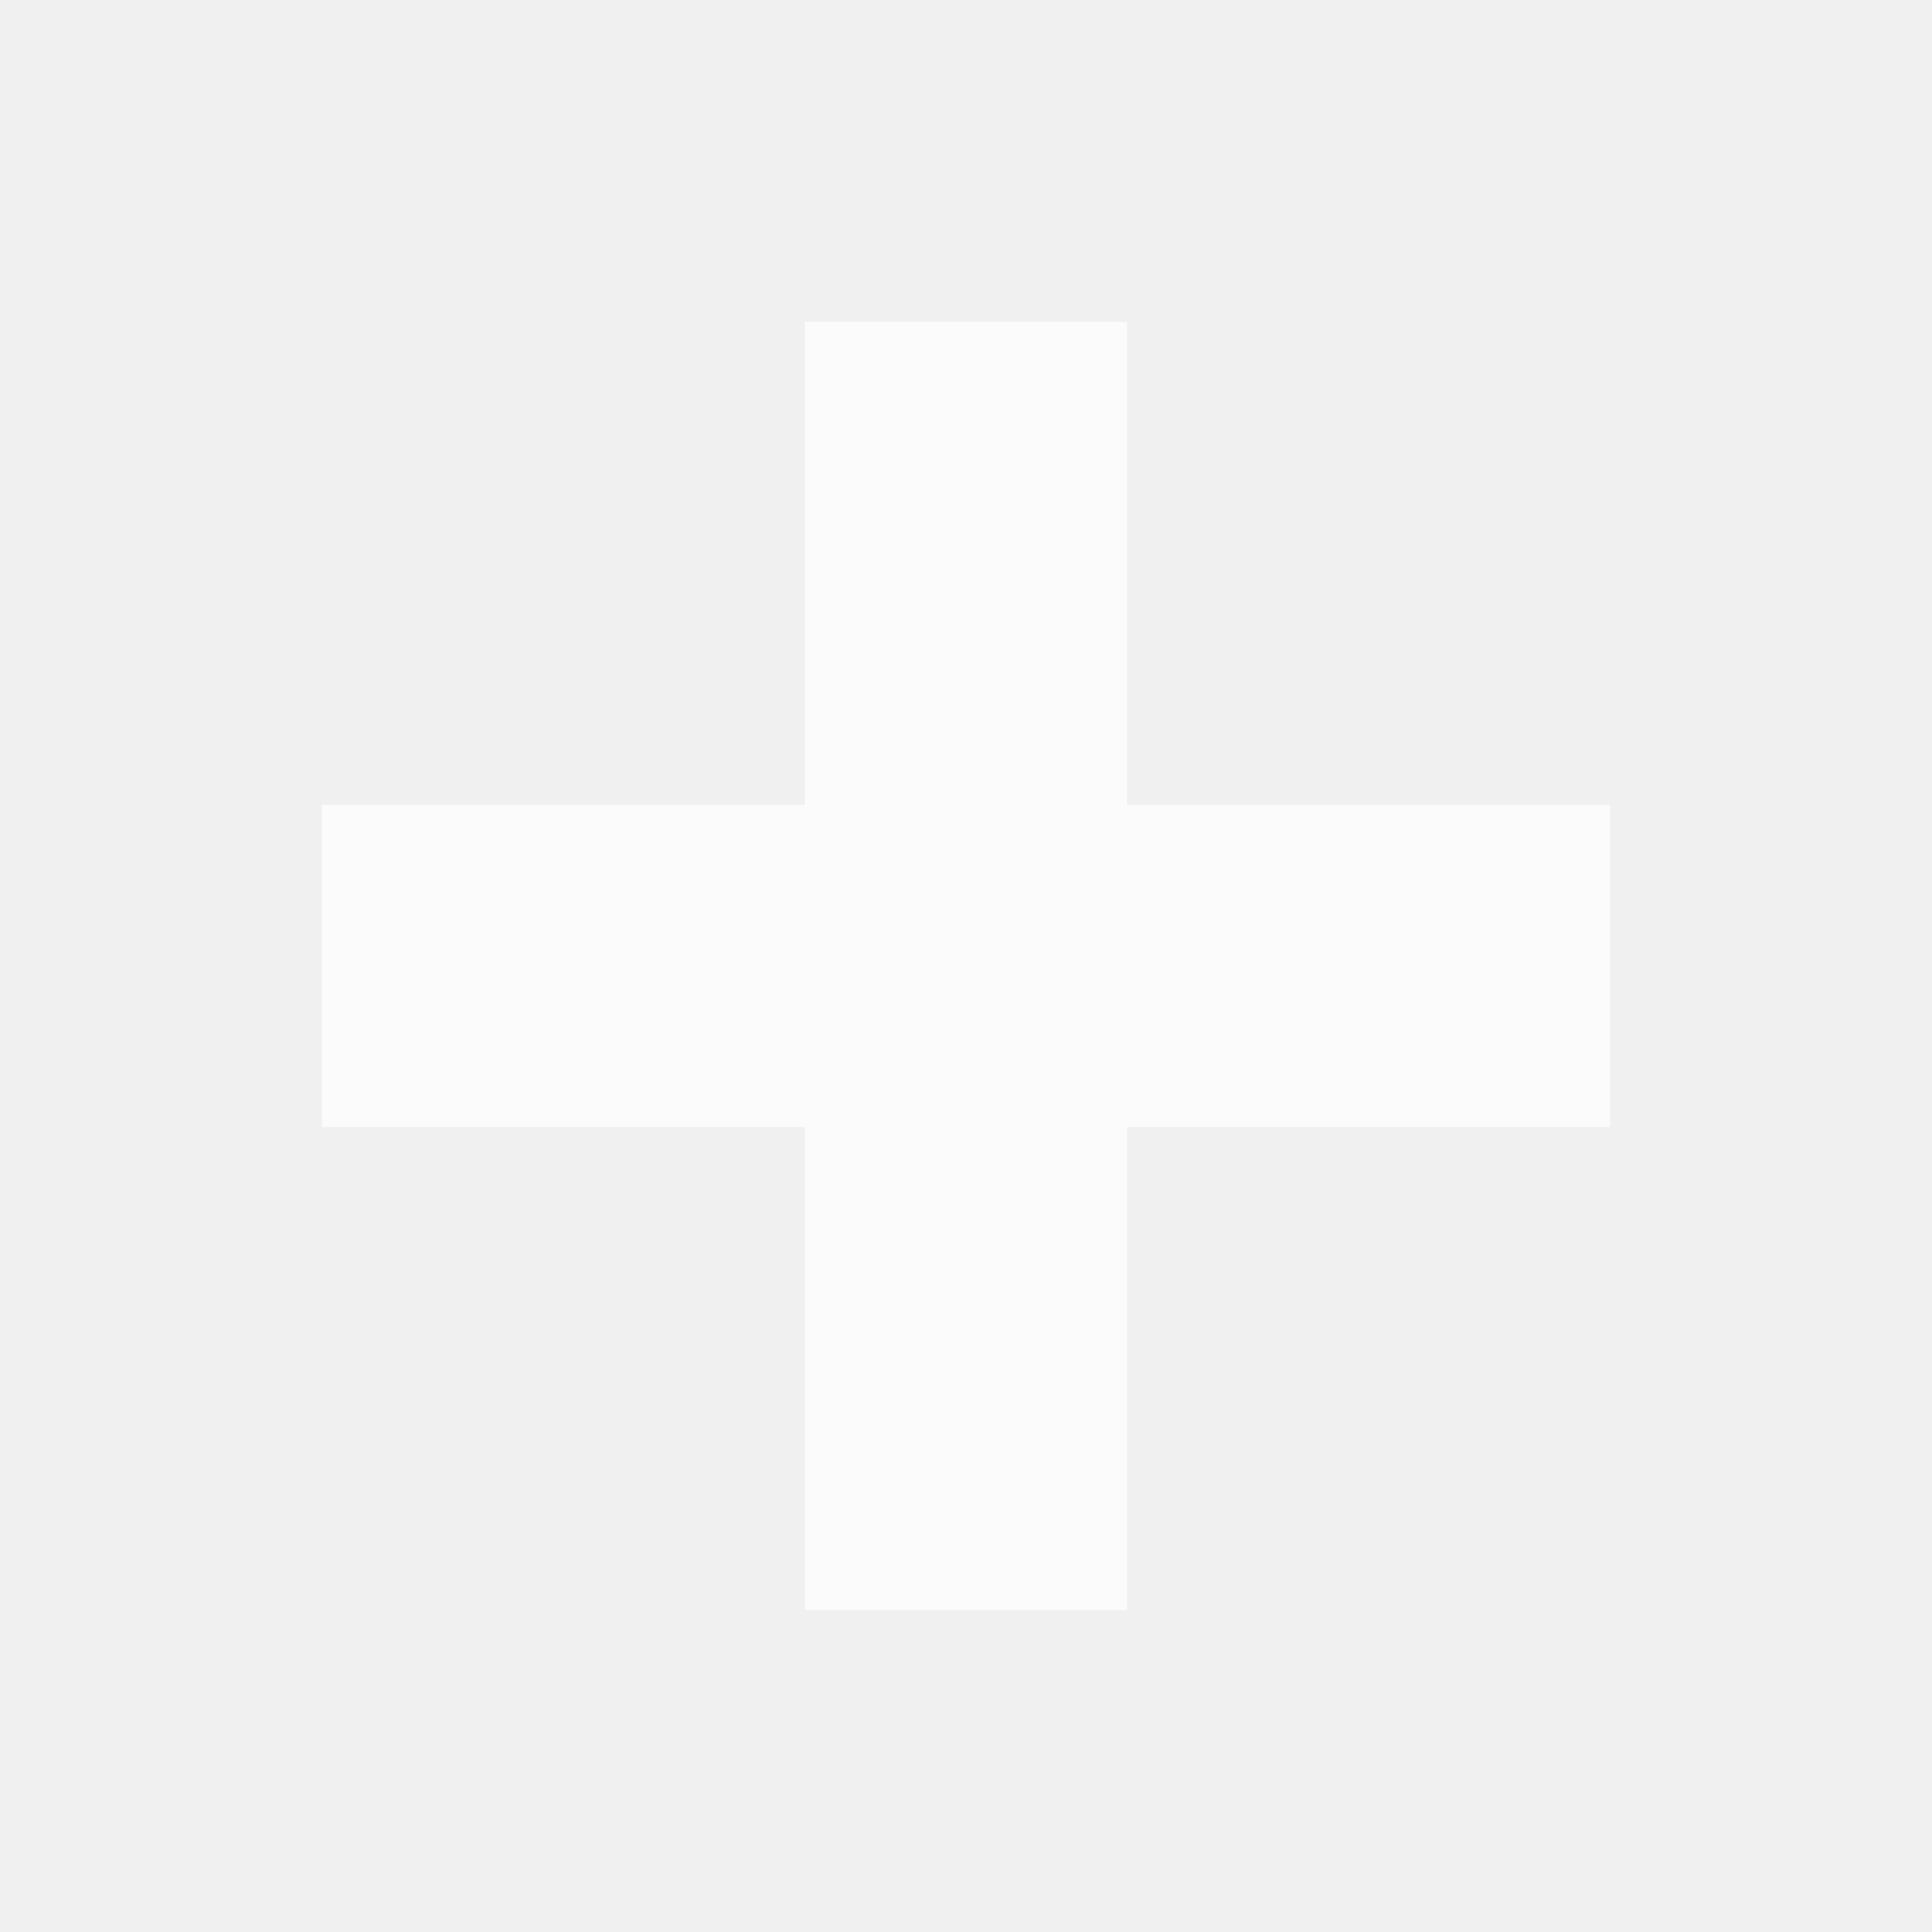
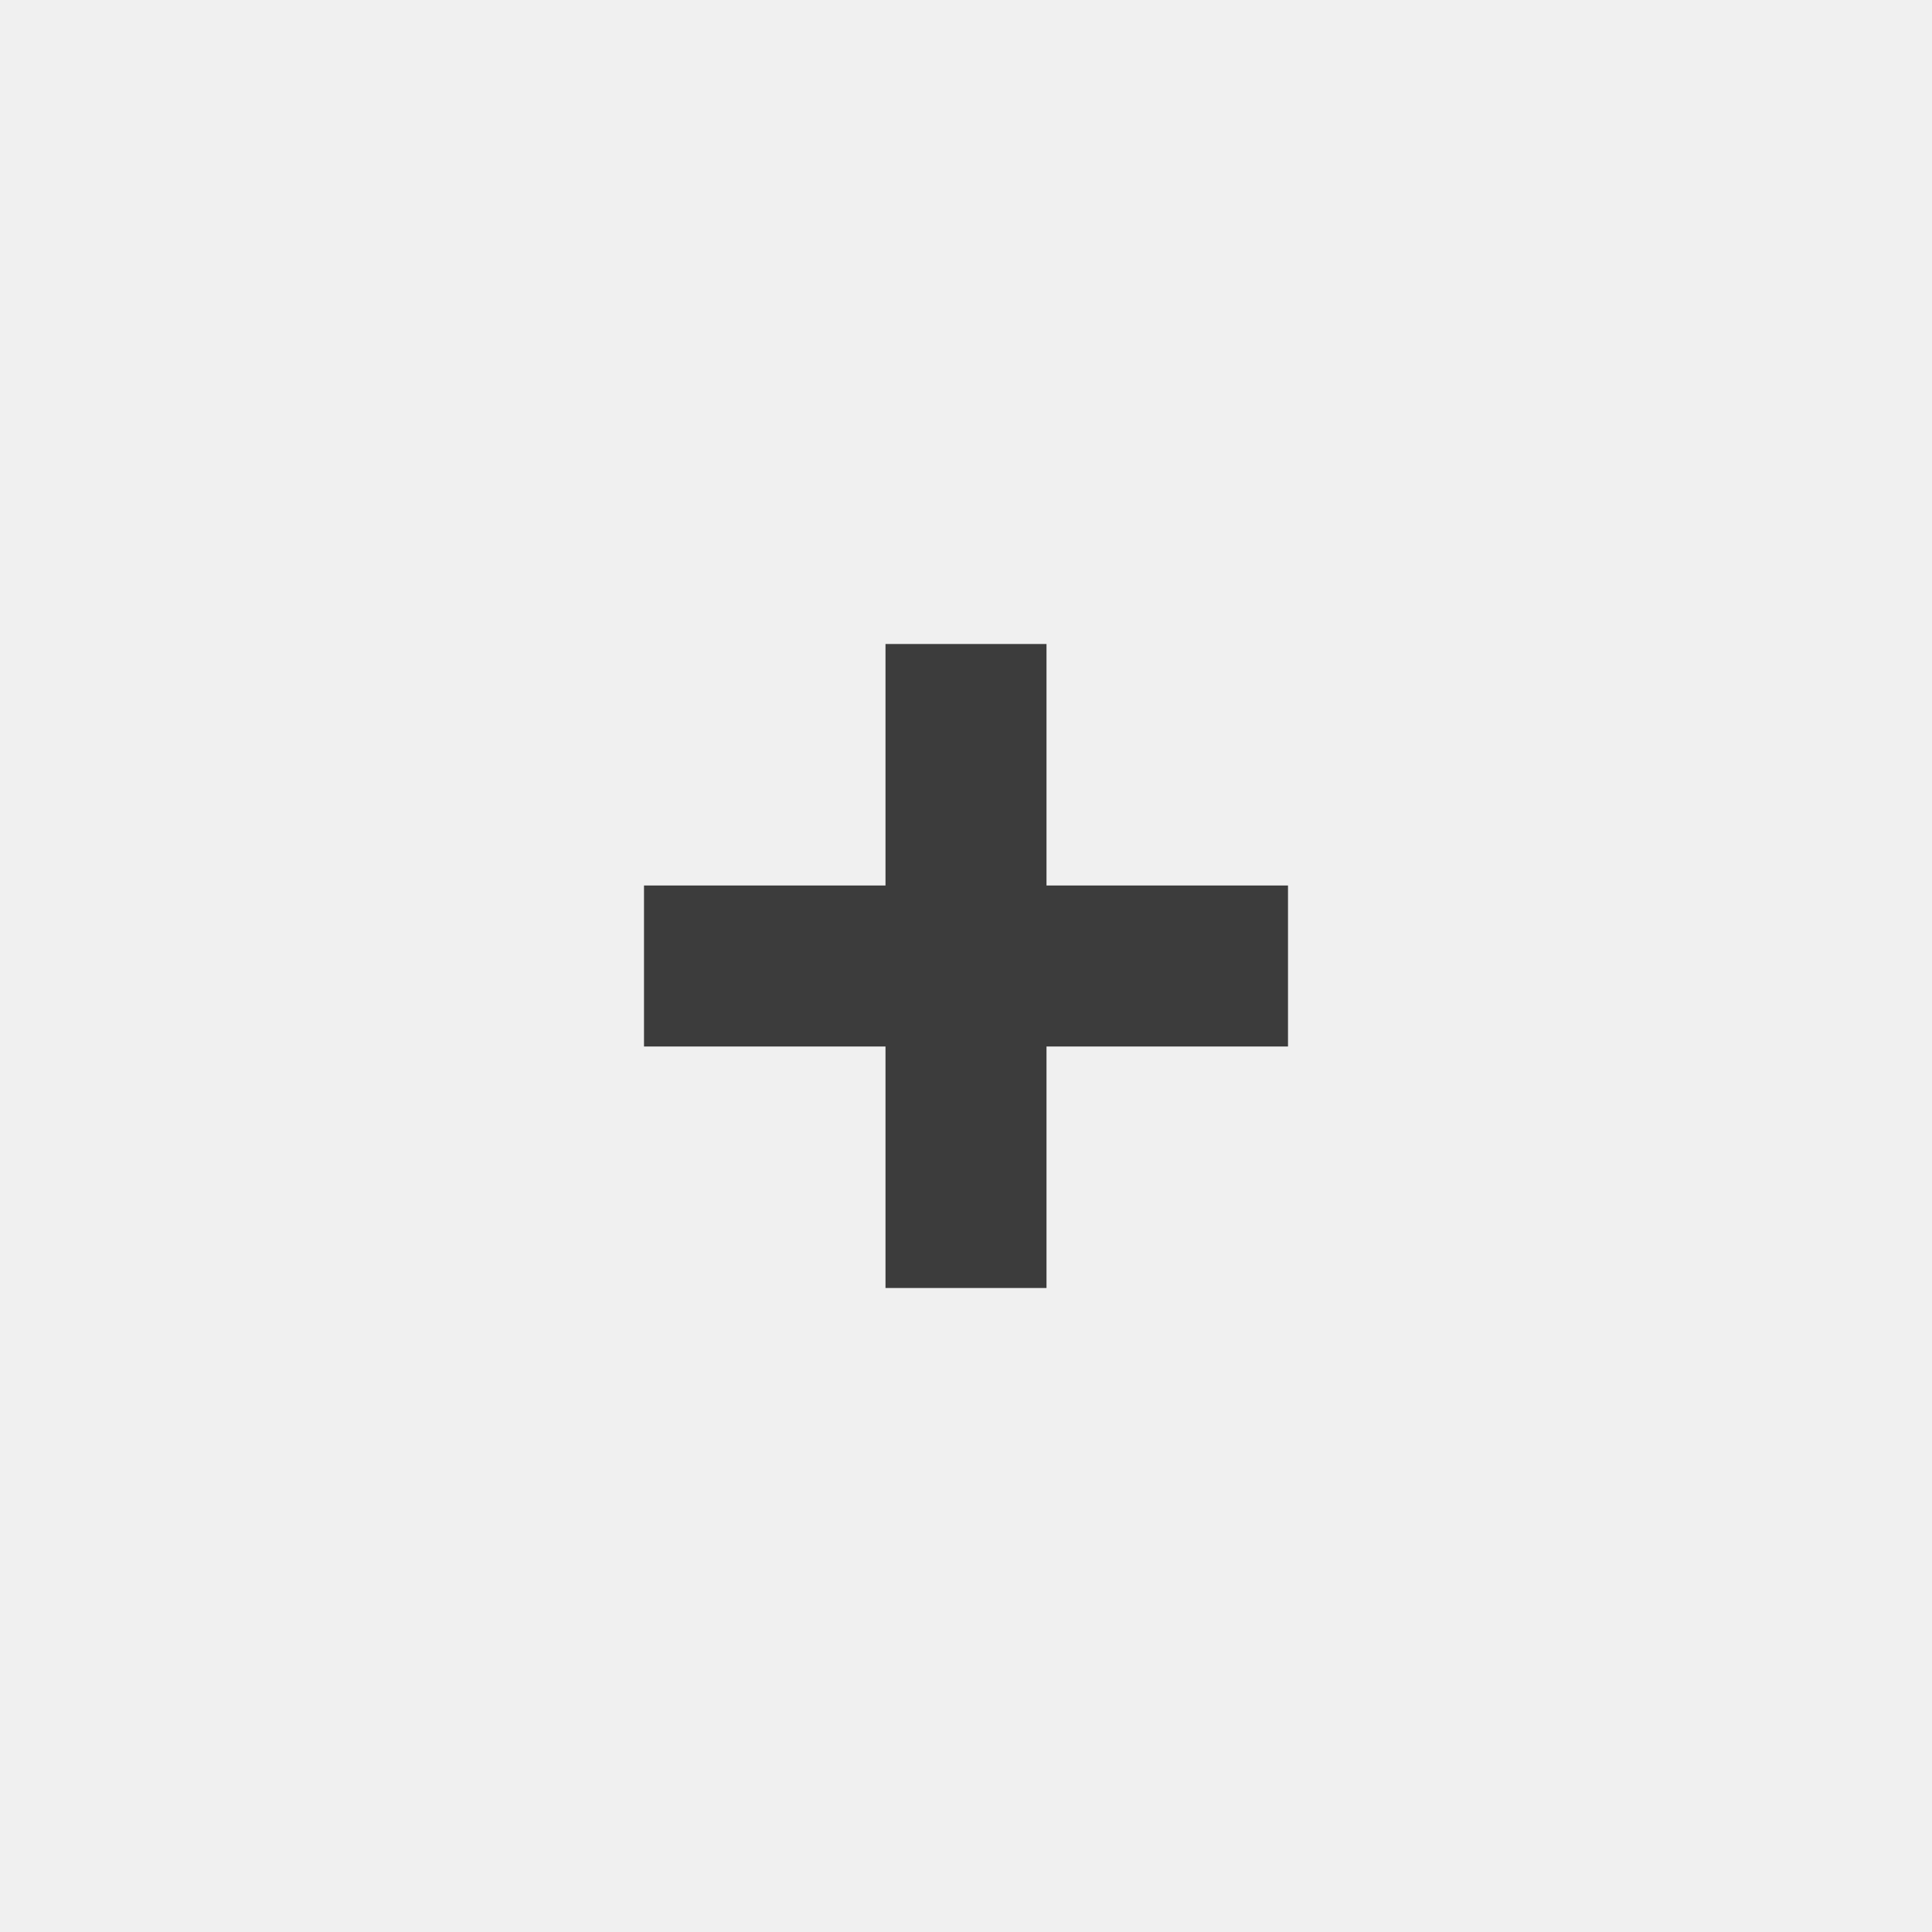
- <svg xmlns="http://www.w3.org/2000/svg" version="1.1" x="0px" y="0px" width="12px" height="12px" viewBox="0 0 12 12" style="enable-background:new 0 0 12 12;" xml:space="preserve">
+ <svg xmlns="http://www.w3.org/2000/svg" version="1.1" x="0px" y="0px" width="24" height="24" viewBox="0, 0, 24, 24">
  <g id="add-item" style="opacity:0.75;fill:white;">
-     <polygon id="plus" style="fill-rule:evenodd;clip-rule:evenodd;" points="7,2 5,2 5,5 2,5 2,7 5,7 5,10 7,10 7,7 10,7 10,5 7,5" />
+     <path d="M13,8 L11,8 L11,11 L8,11 L8,13 L11,13 L11,16 L13,16 L13,13 L16,13 L16,11 L13,11 z" fill="#000000" />
  </g>
+   <defs />
</svg>
